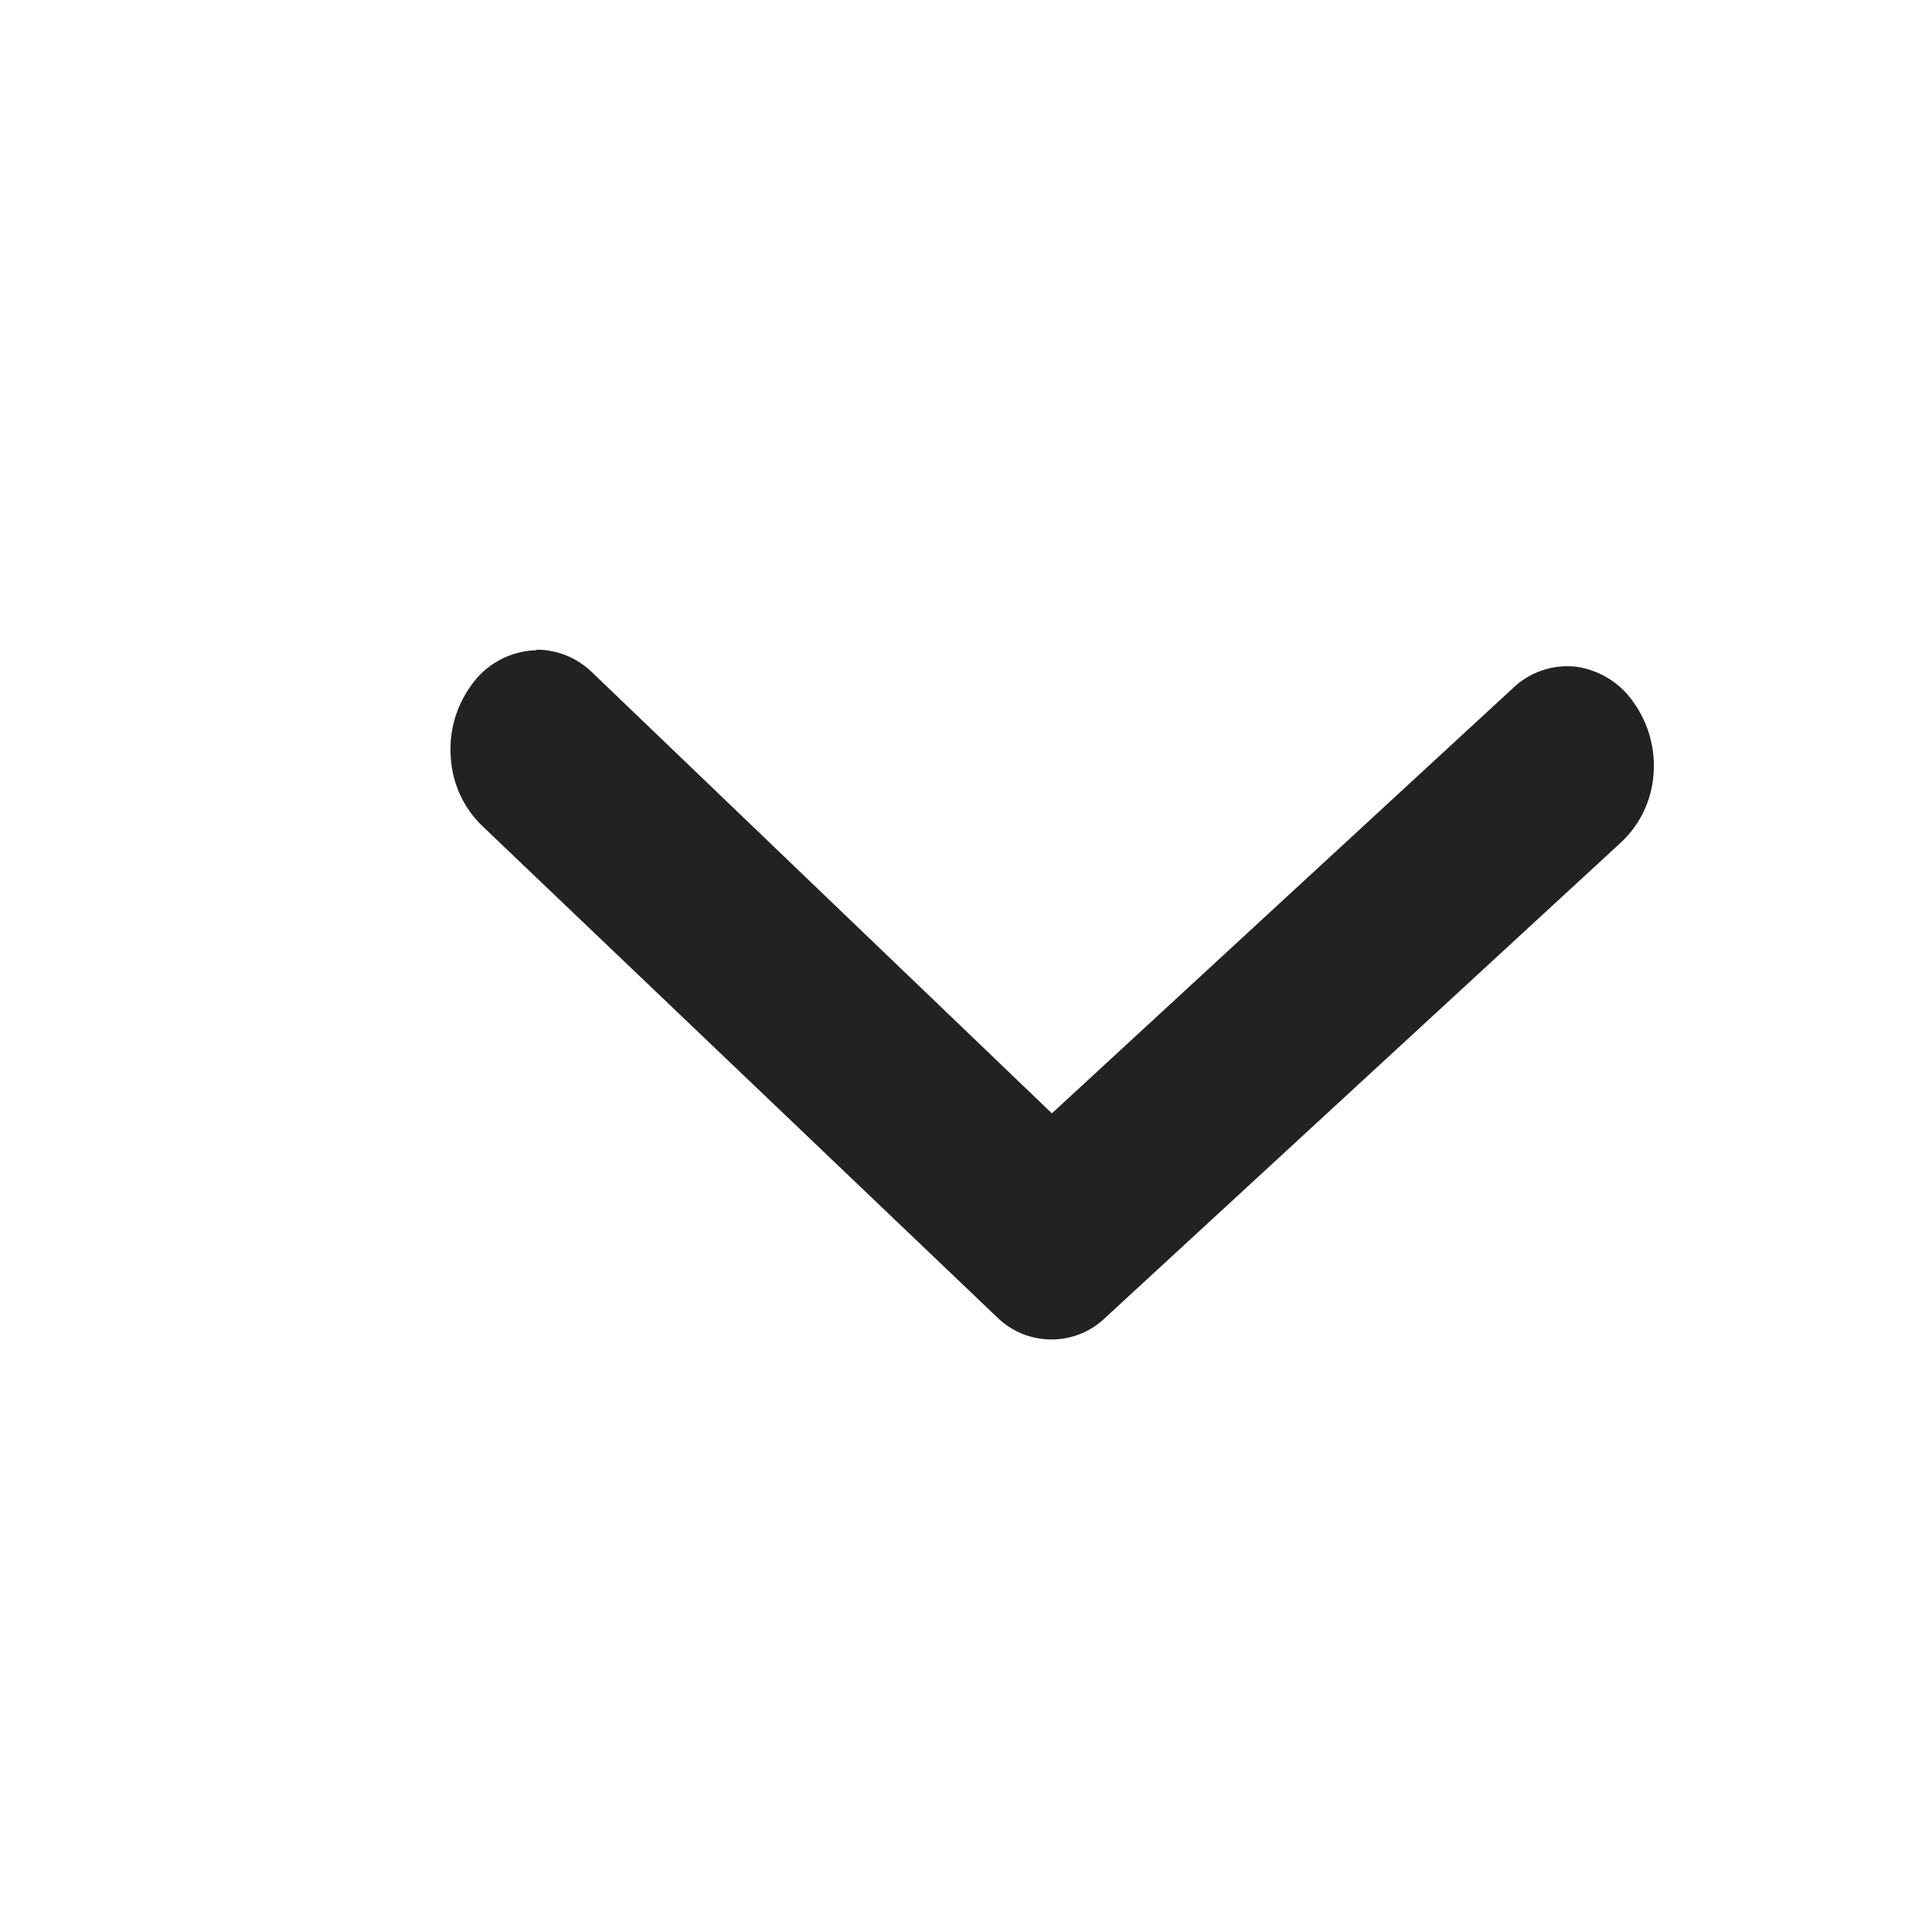
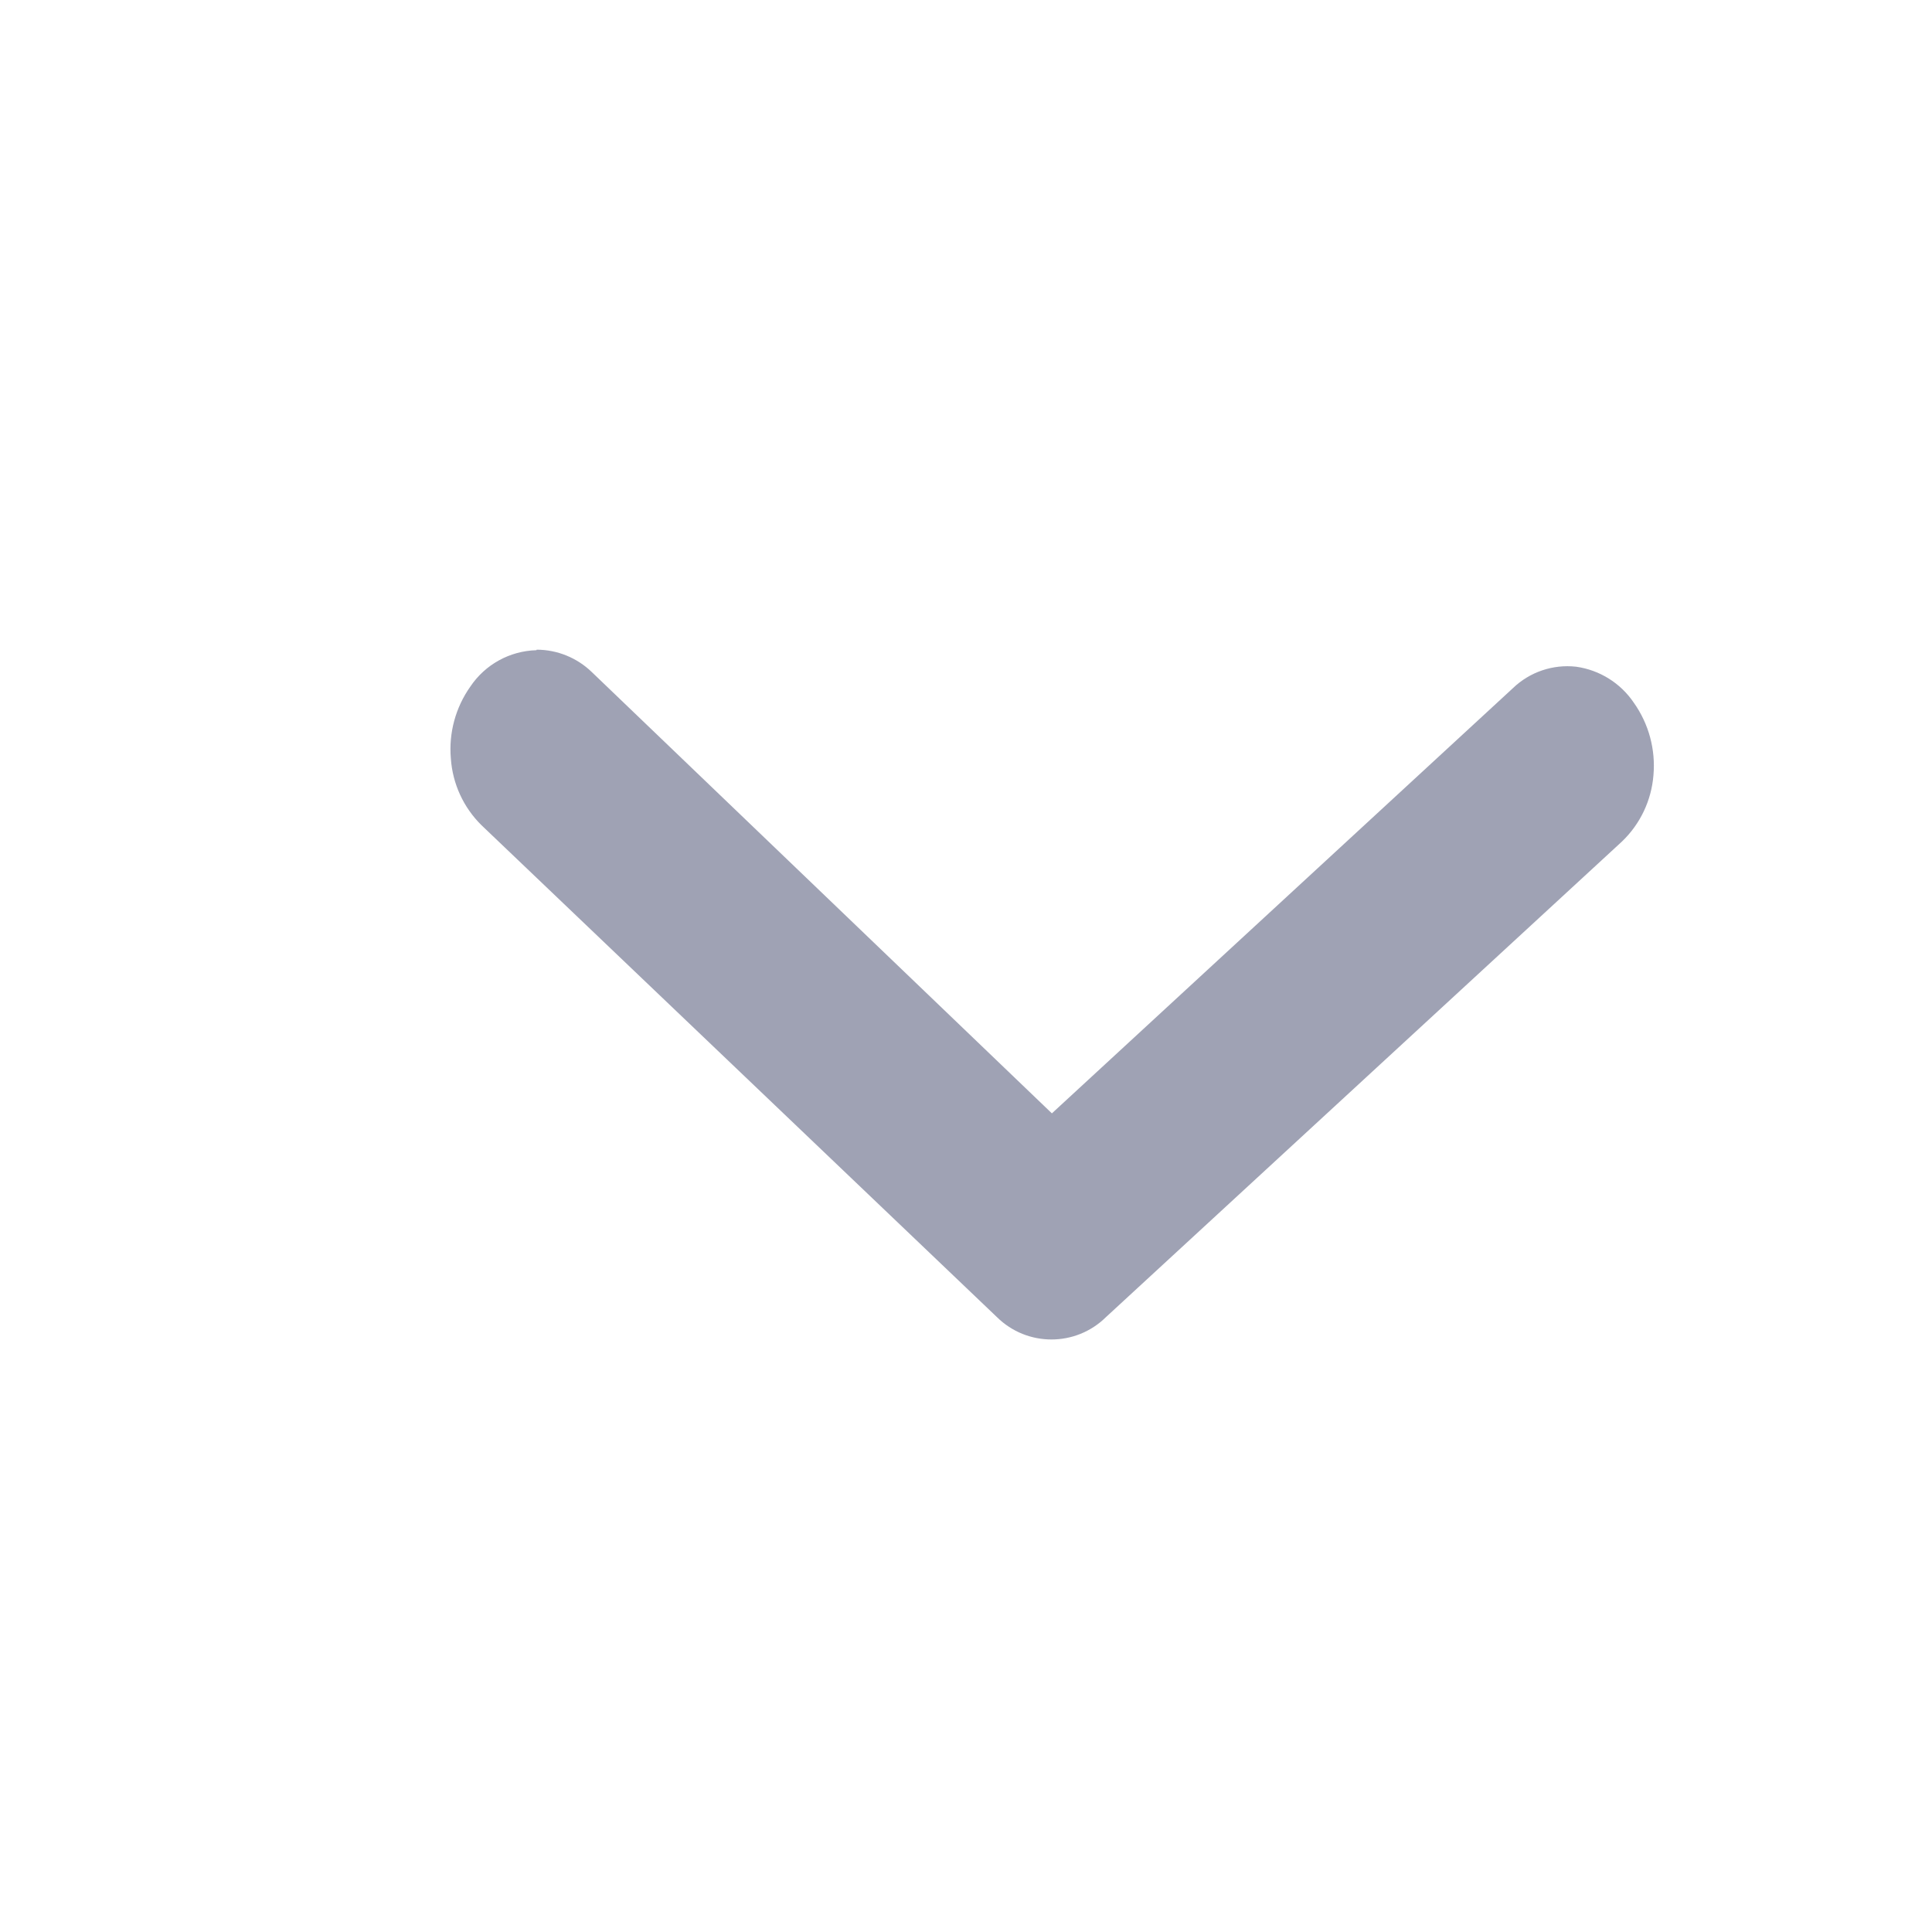
<svg xmlns="http://www.w3.org/2000/svg" width="11" height="11" viewBox="0 0 11 11">
  <defs>
-     <style>.a,.b{fill:#222;}.a{opacity:0;}</style>
+     <style>.a,.b{fill:#9FA2B4;}.a{opacity:0;}</style>
  </defs>
  <g transform="translate(11 11) rotate(180)">
    <g transform="translate(0 0)">
      <rect class="a" width="11" height="11" transform="translate(11 11) rotate(180)" />
      <path class="b" d="M6.358,3.927A.453.453,0,0,1,6.045,3.8L3.425,1.287.8,3.708a.447.447,0,0,1-.36.122.476.476,0,0,1-.329-.206A.619.619,0,0,1,0,3.212a.587.587,0,0,1,.18-.378L3.117.127a.442.442,0,0,1,.621,0l2.934,2.8a.589.589,0,0,1,.175.38.617.617,0,0,1-.111.41.468.468,0,0,1-.376.207Z" transform="translate(1.586 3.374)" />
    </g>
  </g>
</svg>
